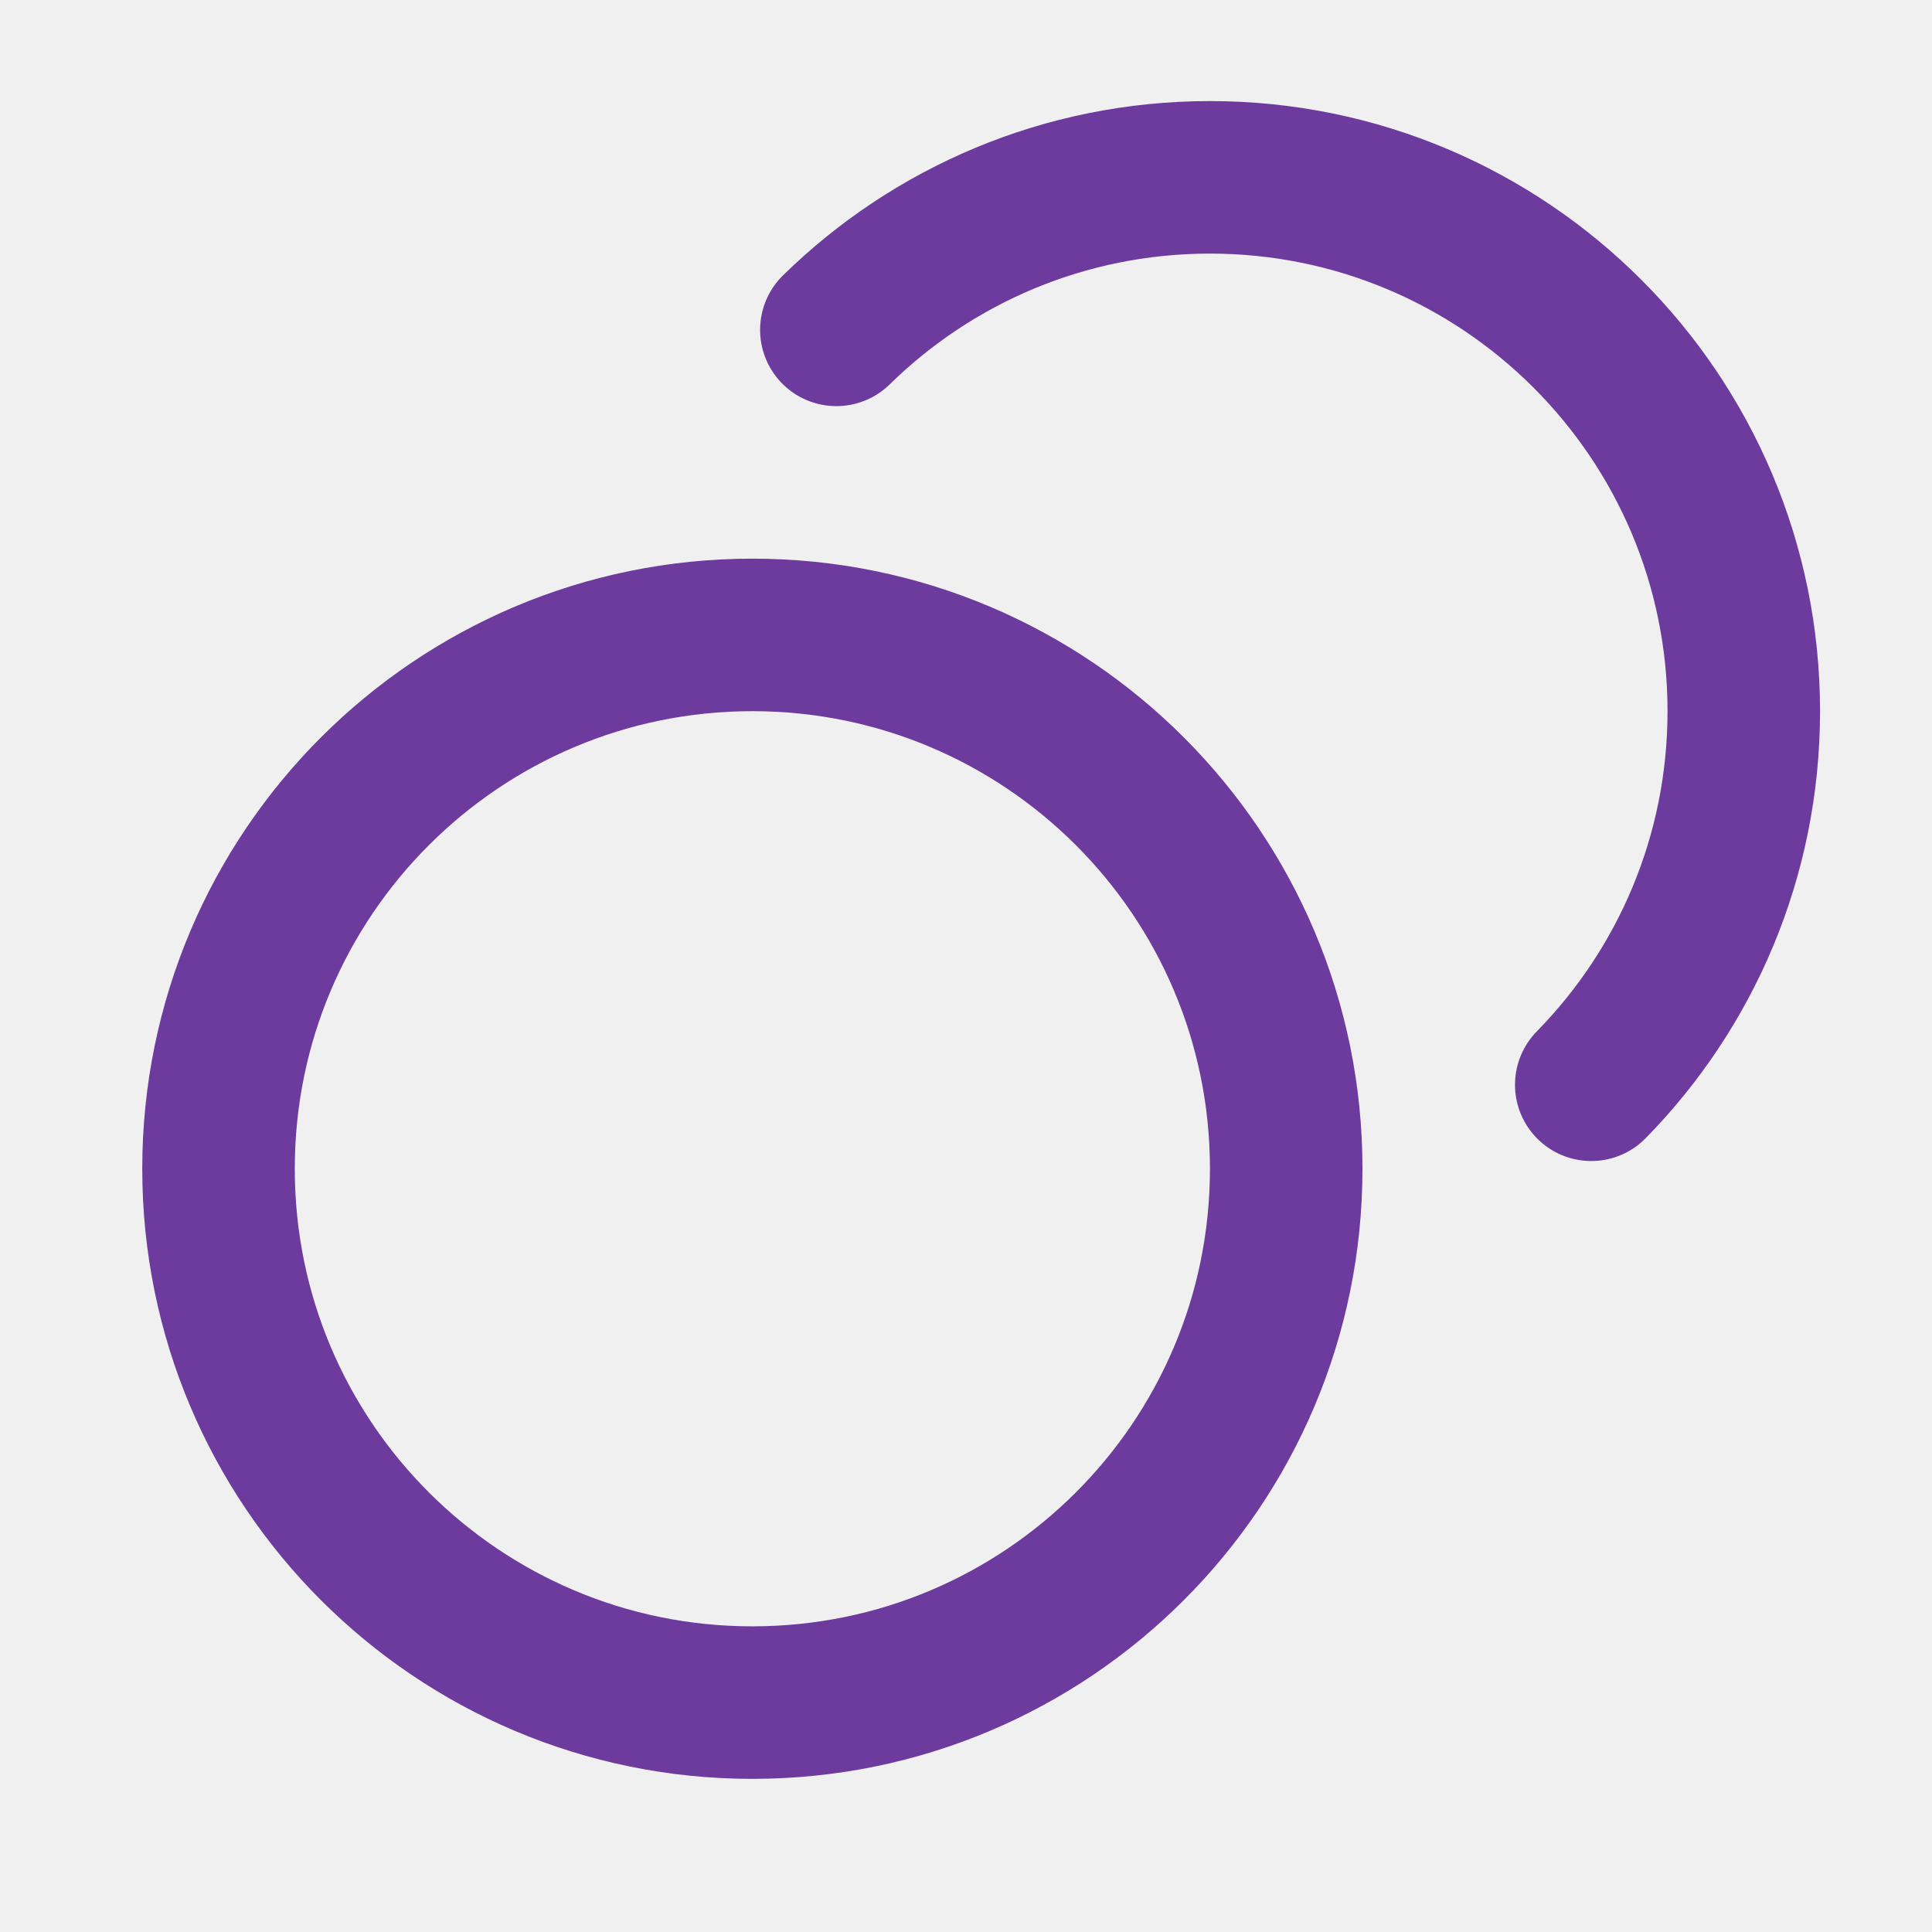
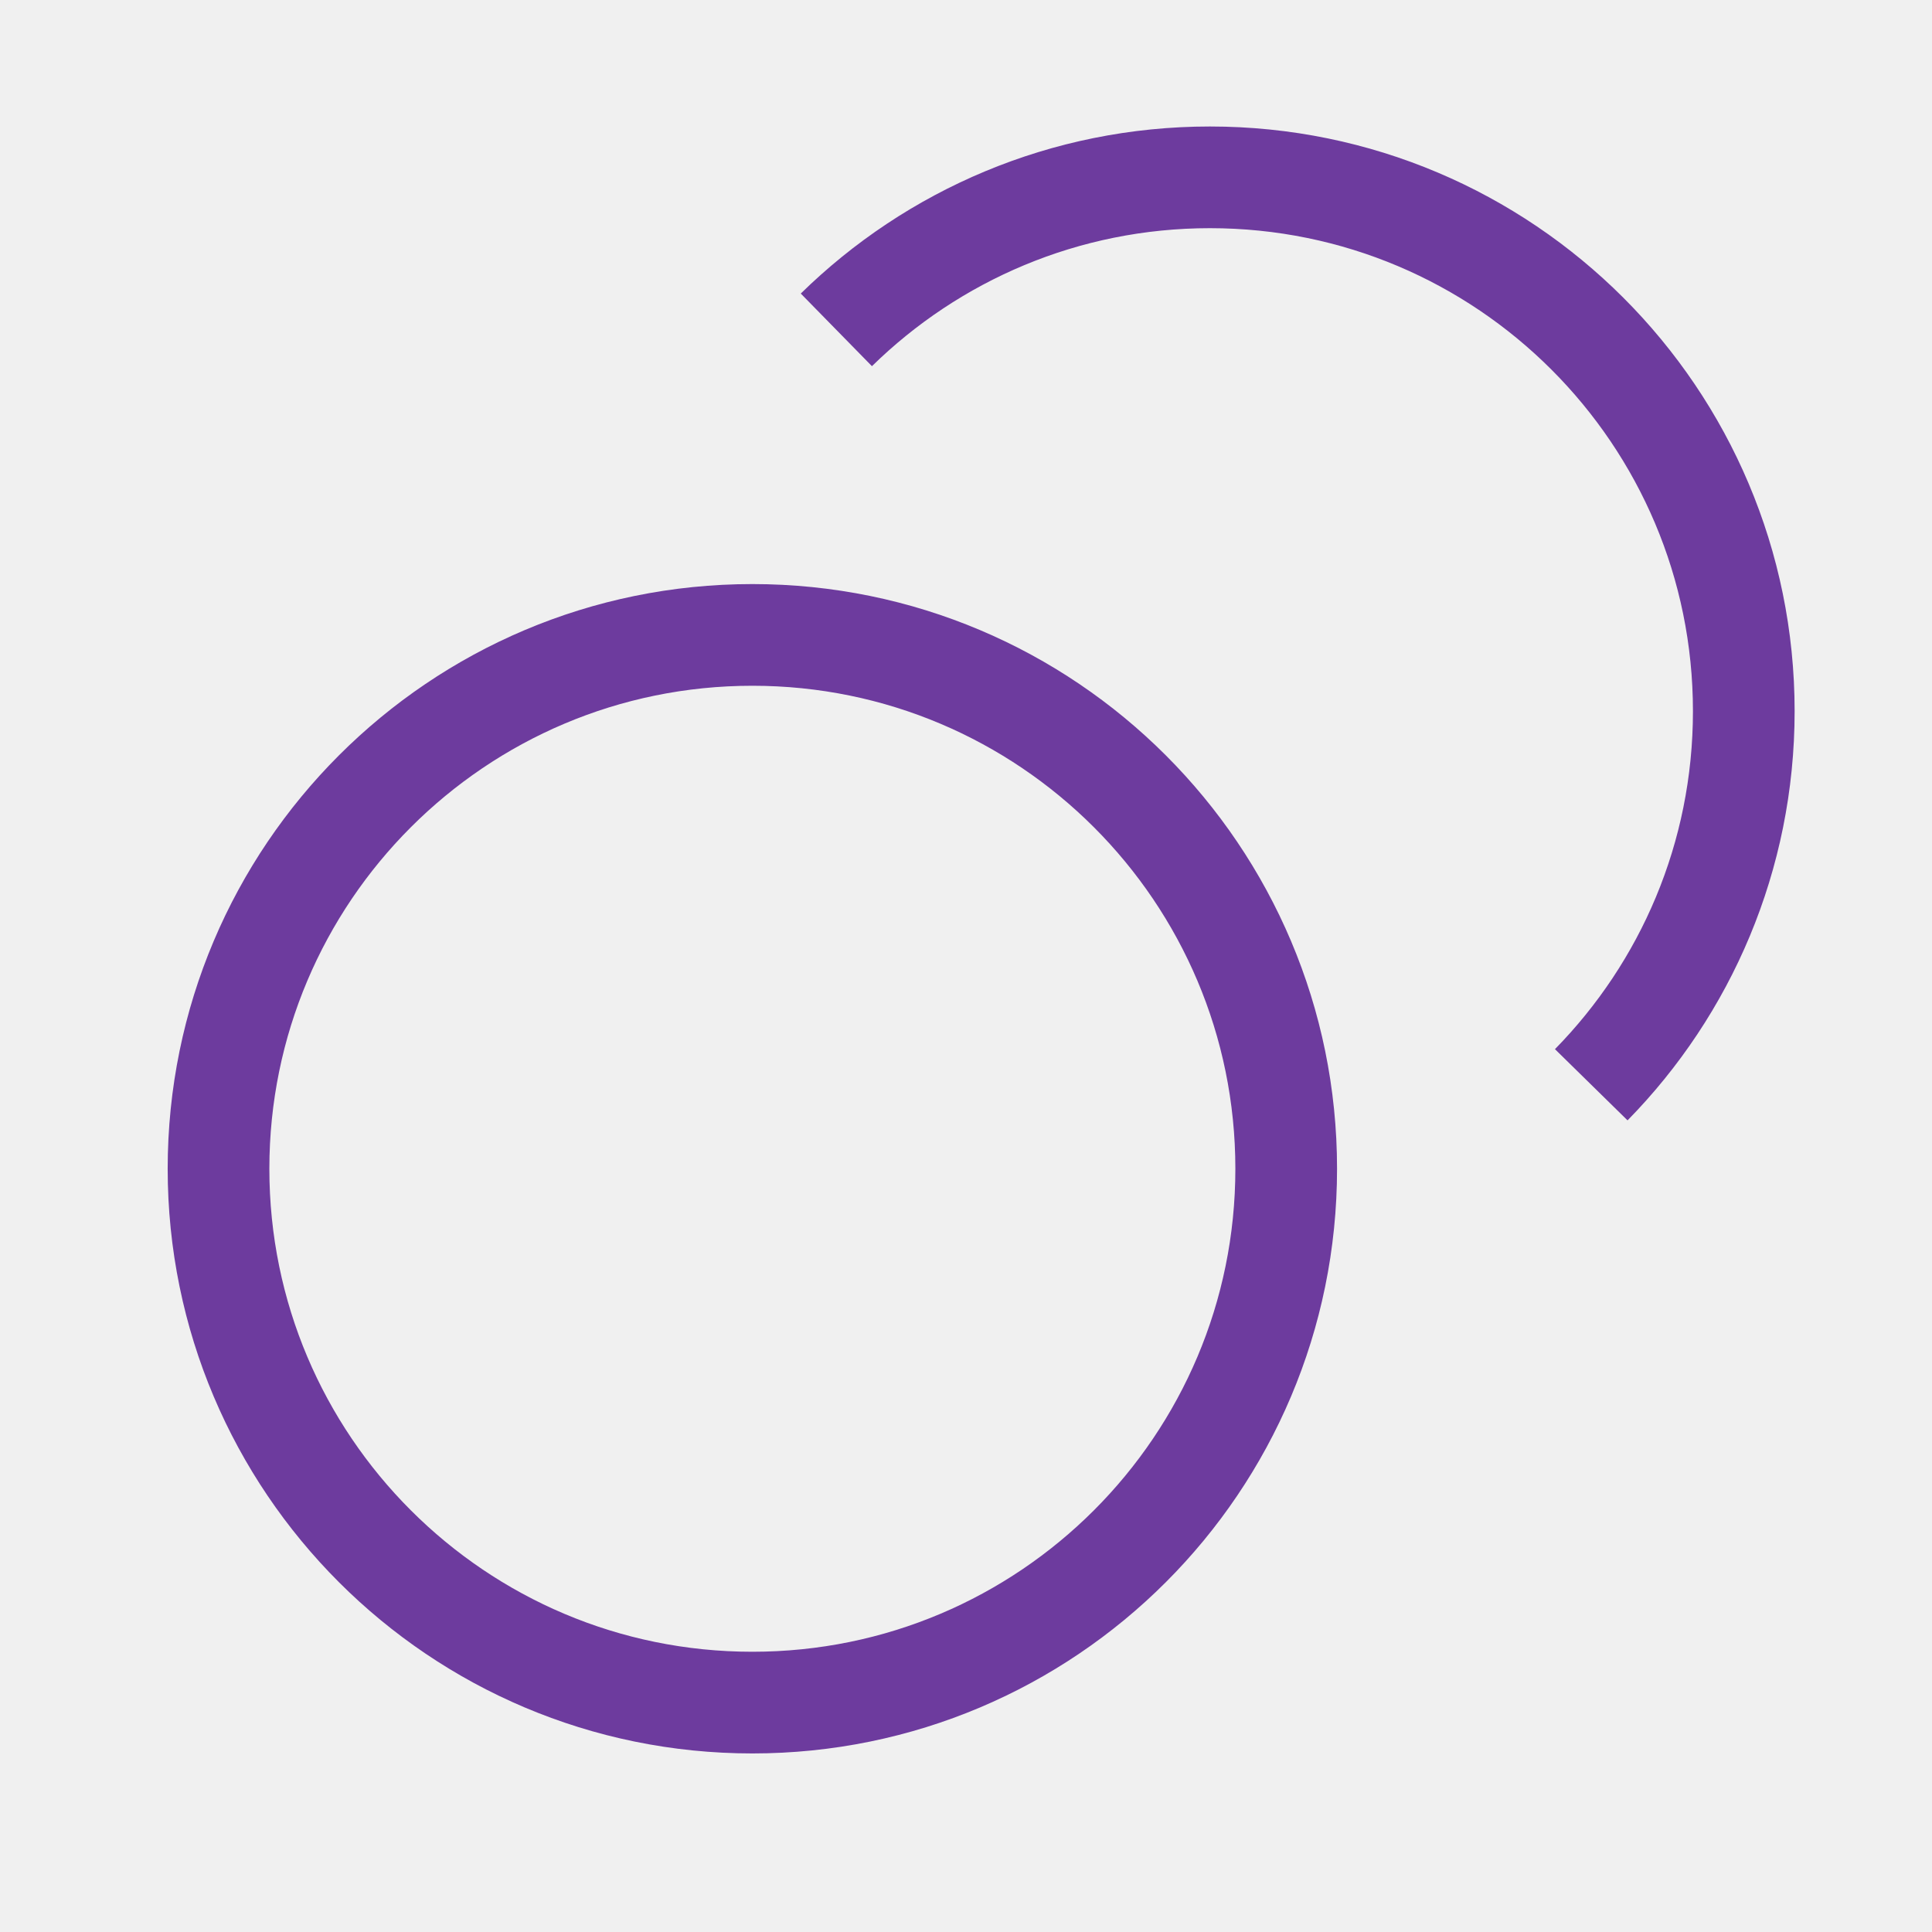
<svg xmlns="http://www.w3.org/2000/svg" width="19" height="19" viewBox="0 0 19 19" fill="none">
  <g clip-path="url(#clip0_1615_578)">
-     <path d="M8.225 3.244C9.172 2.316 10.469 1.744 11.899 1.744C14.799 1.744 17.149 4.095 17.149 6.994C17.149 8.425 16.577 9.722 15.649 10.668M12.649 11.494C12.649 14.394 10.299 16.744 7.399 16.744C4.5 16.744 2.149 14.394 2.149 11.494C2.149 8.595 4.5 6.244 7.399 6.244C10.299 6.244 12.649 8.595 12.649 11.494Z" stroke="#6D3B9E" stroke-width="1.5" stroke-linecap="round" stroke-linejoin="round" />
+     <path d="M8.225 3.244C9.172 2.316 10.469 1.744 11.899 1.744C14.799 1.744 17.149 4.095 17.149 6.994C17.149 8.425 16.577 9.722 15.649 10.668M12.649 11.494C12.649 14.394 10.299 16.744 7.399 16.744C4.5 16.744 2.149 14.394 2.149 11.494C2.149 8.595 4.5 6.244 7.399 6.244C10.299 6.244 12.649 8.595 12.649 11.494Z" stroke="#6D3B9E" strokeWidth="1.5" strokeLinecap="round" strokeLinejoin="round" />
  </g>
  <defs>
    <clipPath id="clip0_1615_578">
      <rect width="18" height="18" fill="white" transform="translate(0.649414 0.244141)" />
    </clipPath>
  </defs>
</svg>
